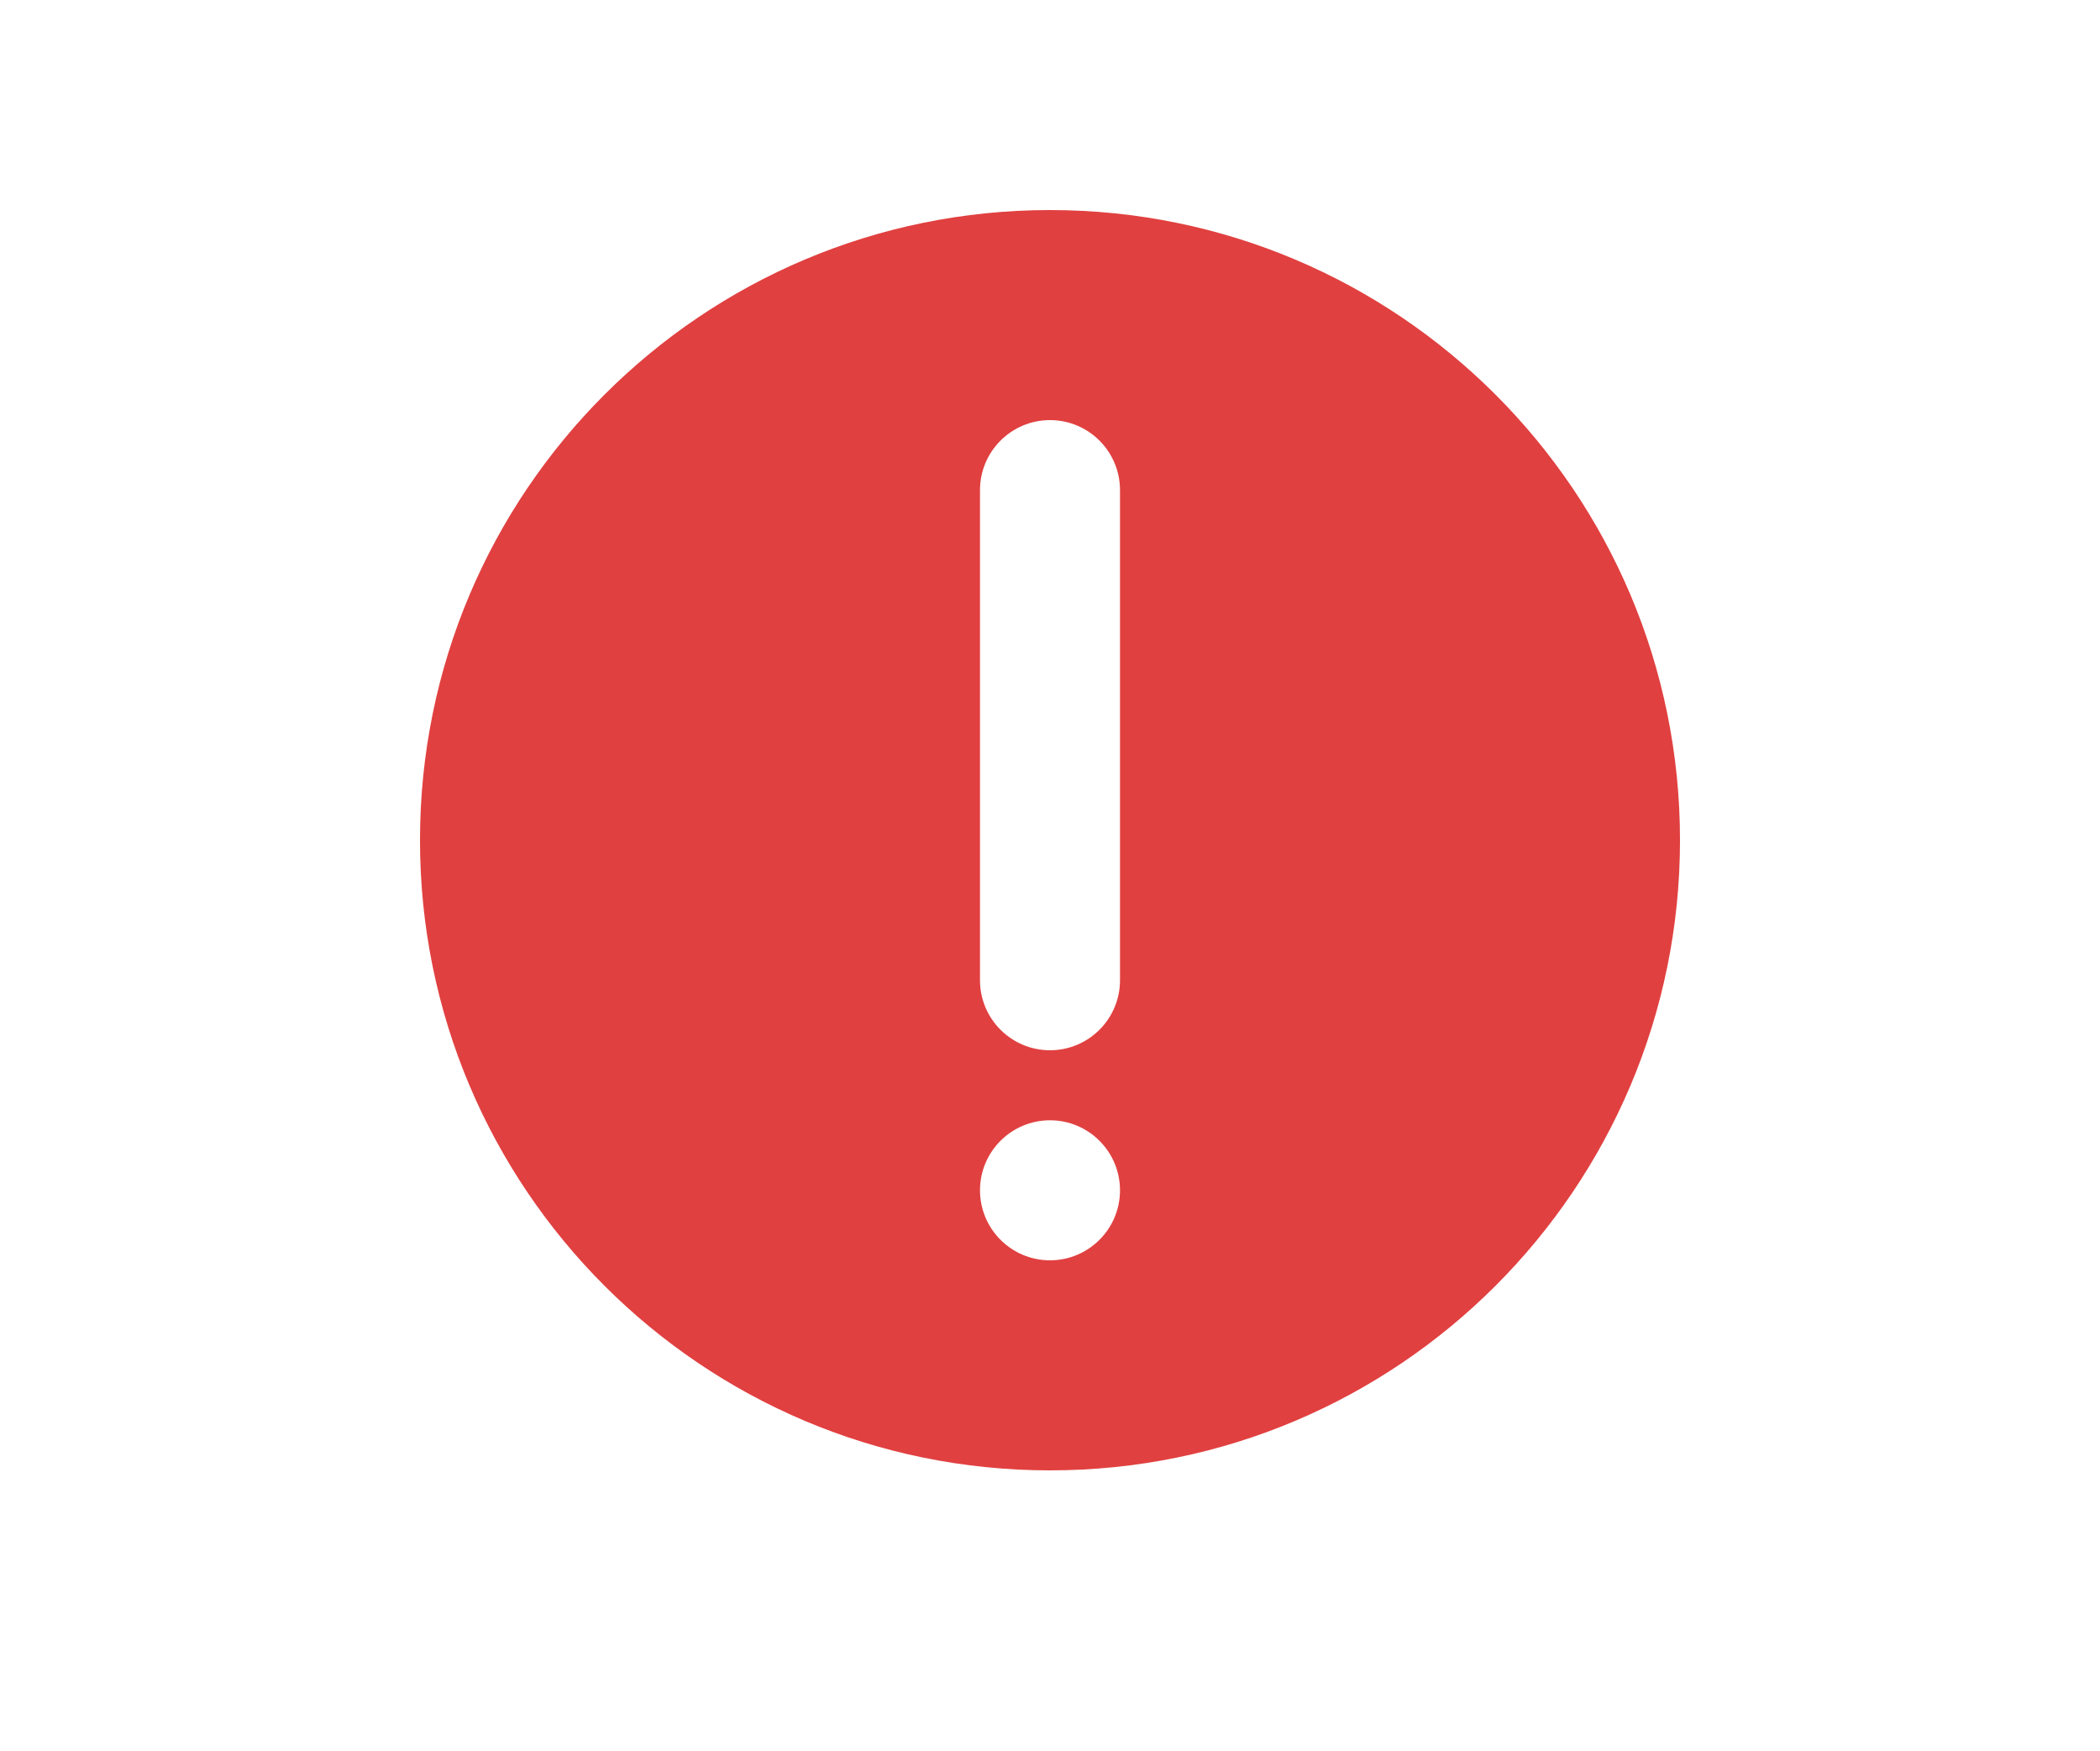
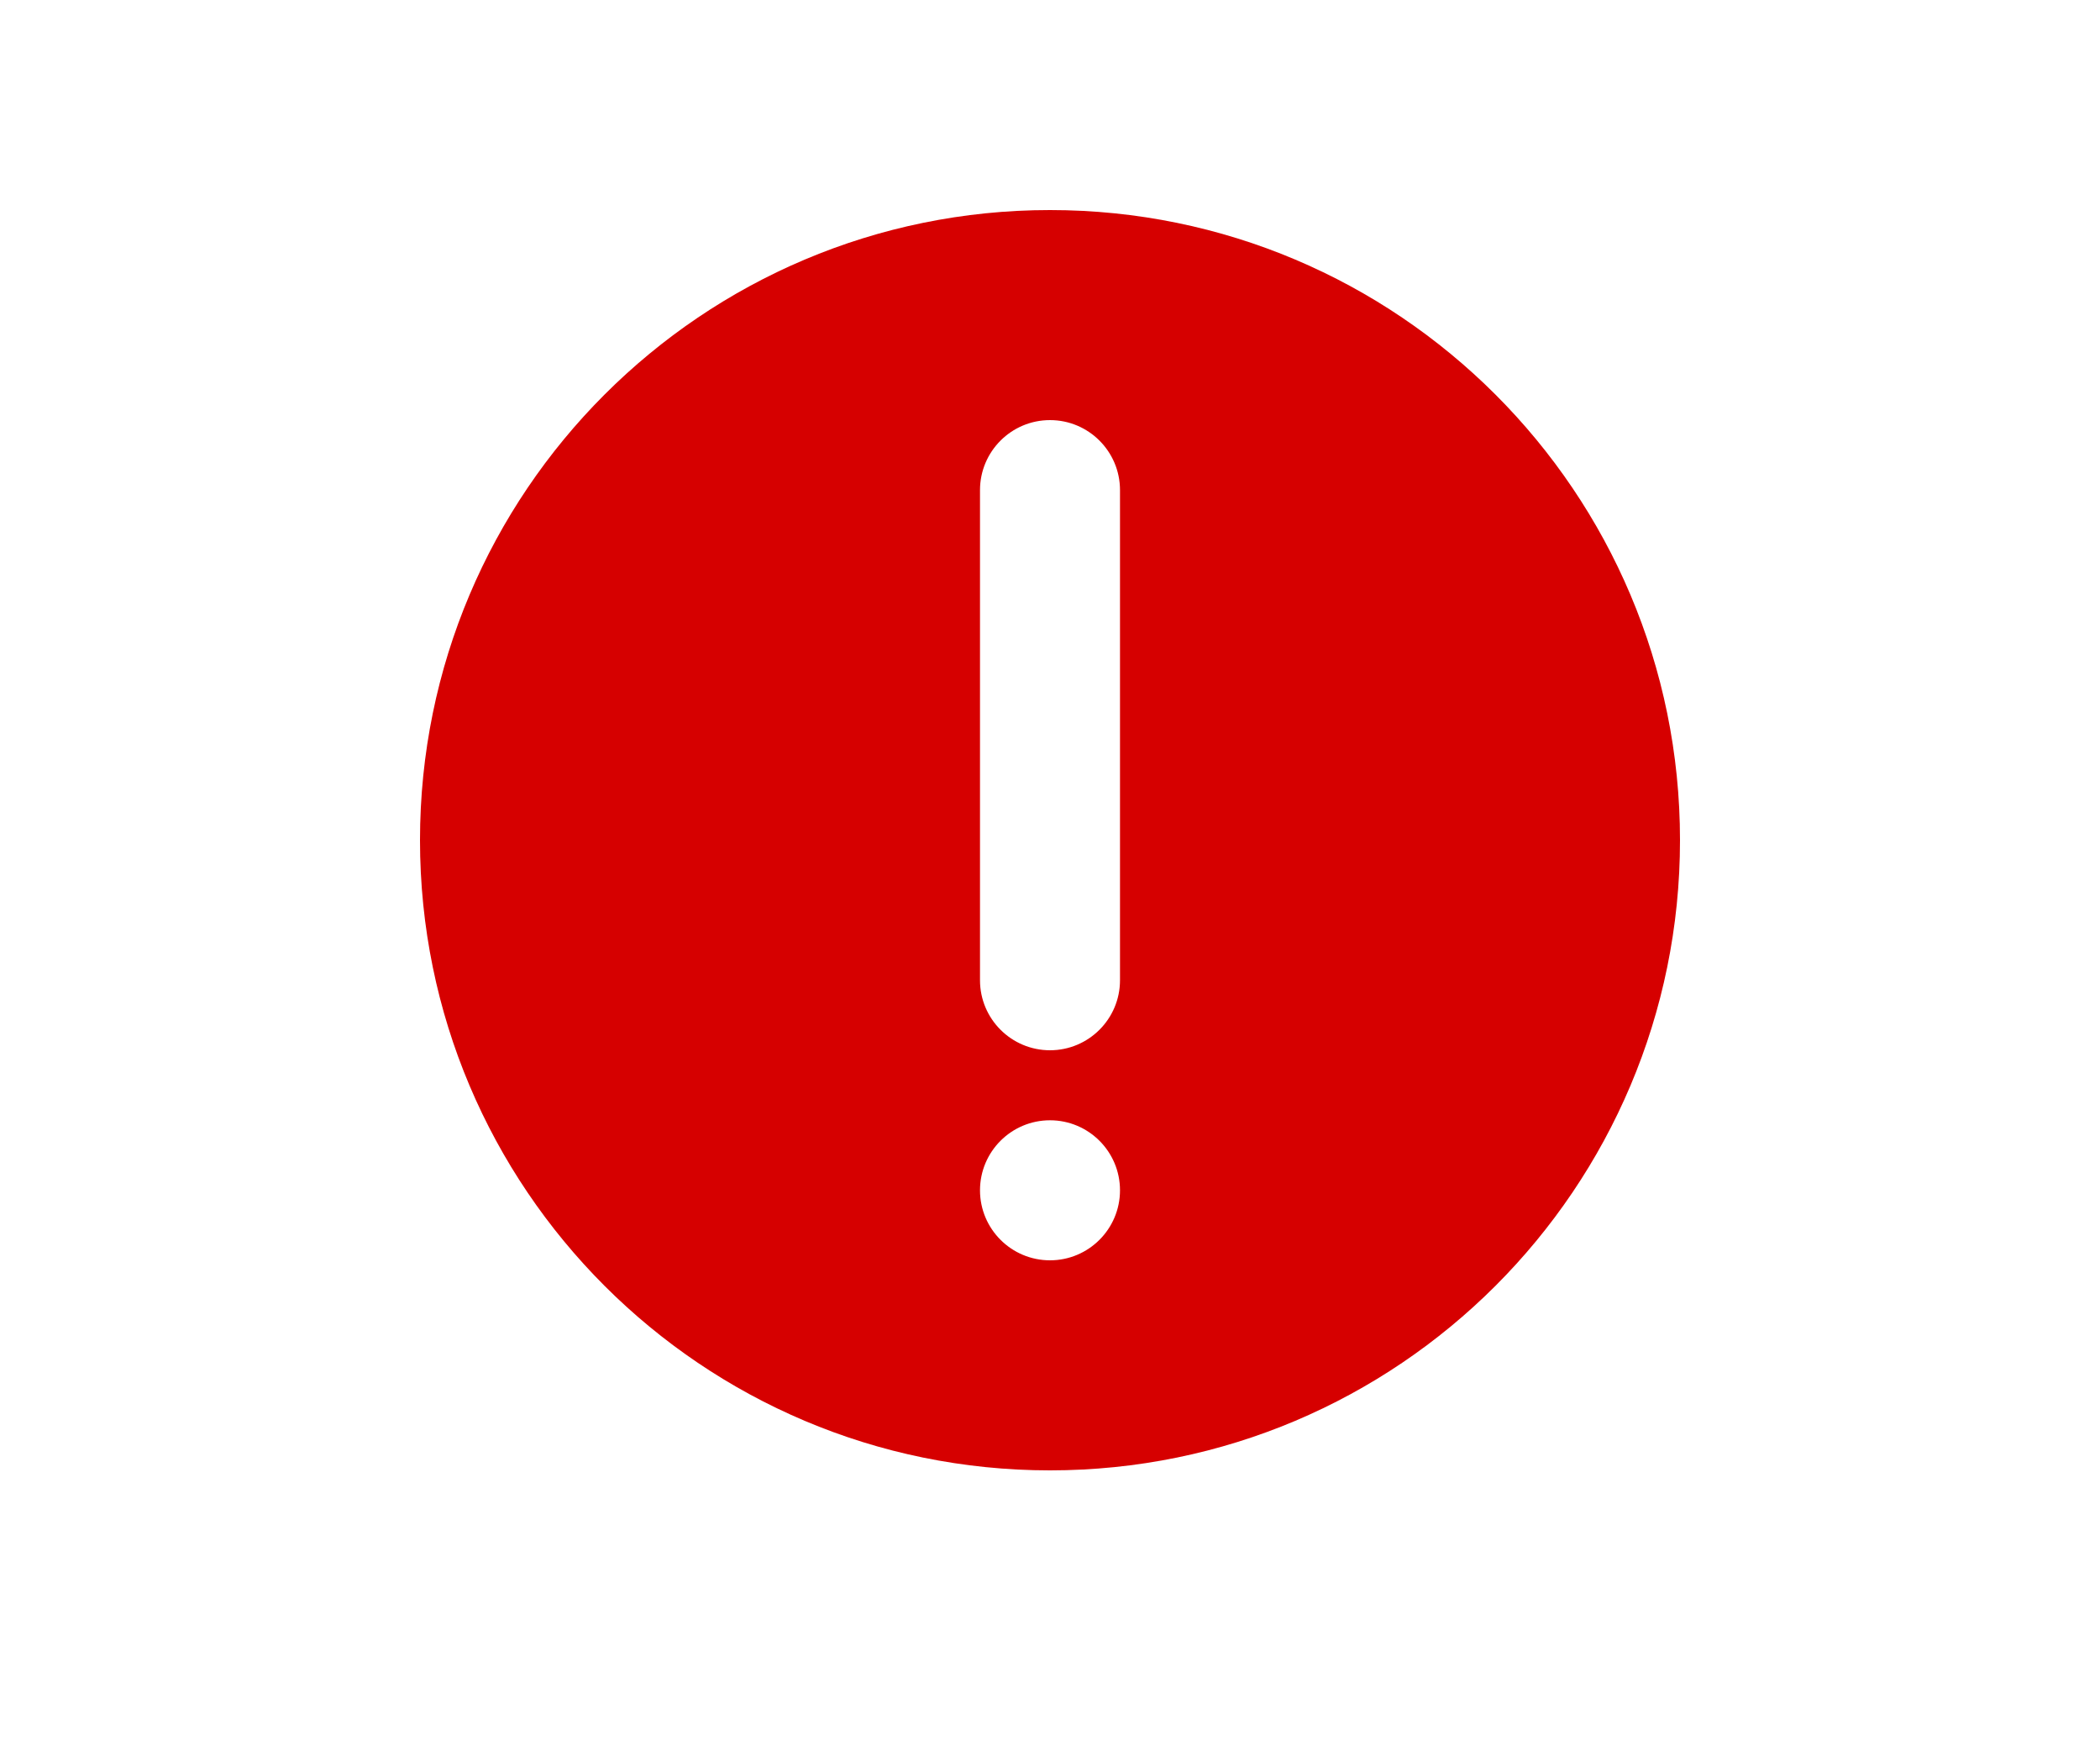
<svg xmlns="http://www.w3.org/2000/svg" width="30" height="25" viewBox="0 0 30 25" fill="none">
-   <path fill-rule="evenodd" clip-rule="evenodd" d="M15 21C19.971 21 24 16.971 24 12C24 7.029 19.971 3 15 3C10.029 3 6 7.029 6 12C6 16.971 10.029 21 15 21ZM15 6C15.552 6 16 6.448 16 7V14C16 14.552 15.552 15 15 15C14.448 15 14 14.552 14 14V7C14 6.448 14.448 6 15 6ZM16 17C16 17.552 15.552 18 15 18C14.448 18 14 17.552 14 17C14 16.448 14.448 16 15 16C15.552 16 16 16.448 16 17Z" fill="#d60000" fill-opacity="0.75" />
+   <path fill-rule="evenodd" clip-rule="evenodd" d="M15 21C19.971 21 24 16.971 24 12C24 7.029 19.971 3 15 3C10.029 3 6 7.029 6 12C6 16.971 10.029 21 15 21ZM15 6C15.552 6 16 6.448 16 7V14C16 14.552 15.552 15 15 15C14.448 15 14 14.552 14 14V7C14 6.448 14.448 6 15 6ZM16 17C16 17.552 15.552 18 15 18C14.448 18 14 17.552 14 17C14 16.448 14.448 16 15 16C15.552 16 16 16.448 16 17Z" fill="#d60000" fill-opacity="1.00" />
</svg>
